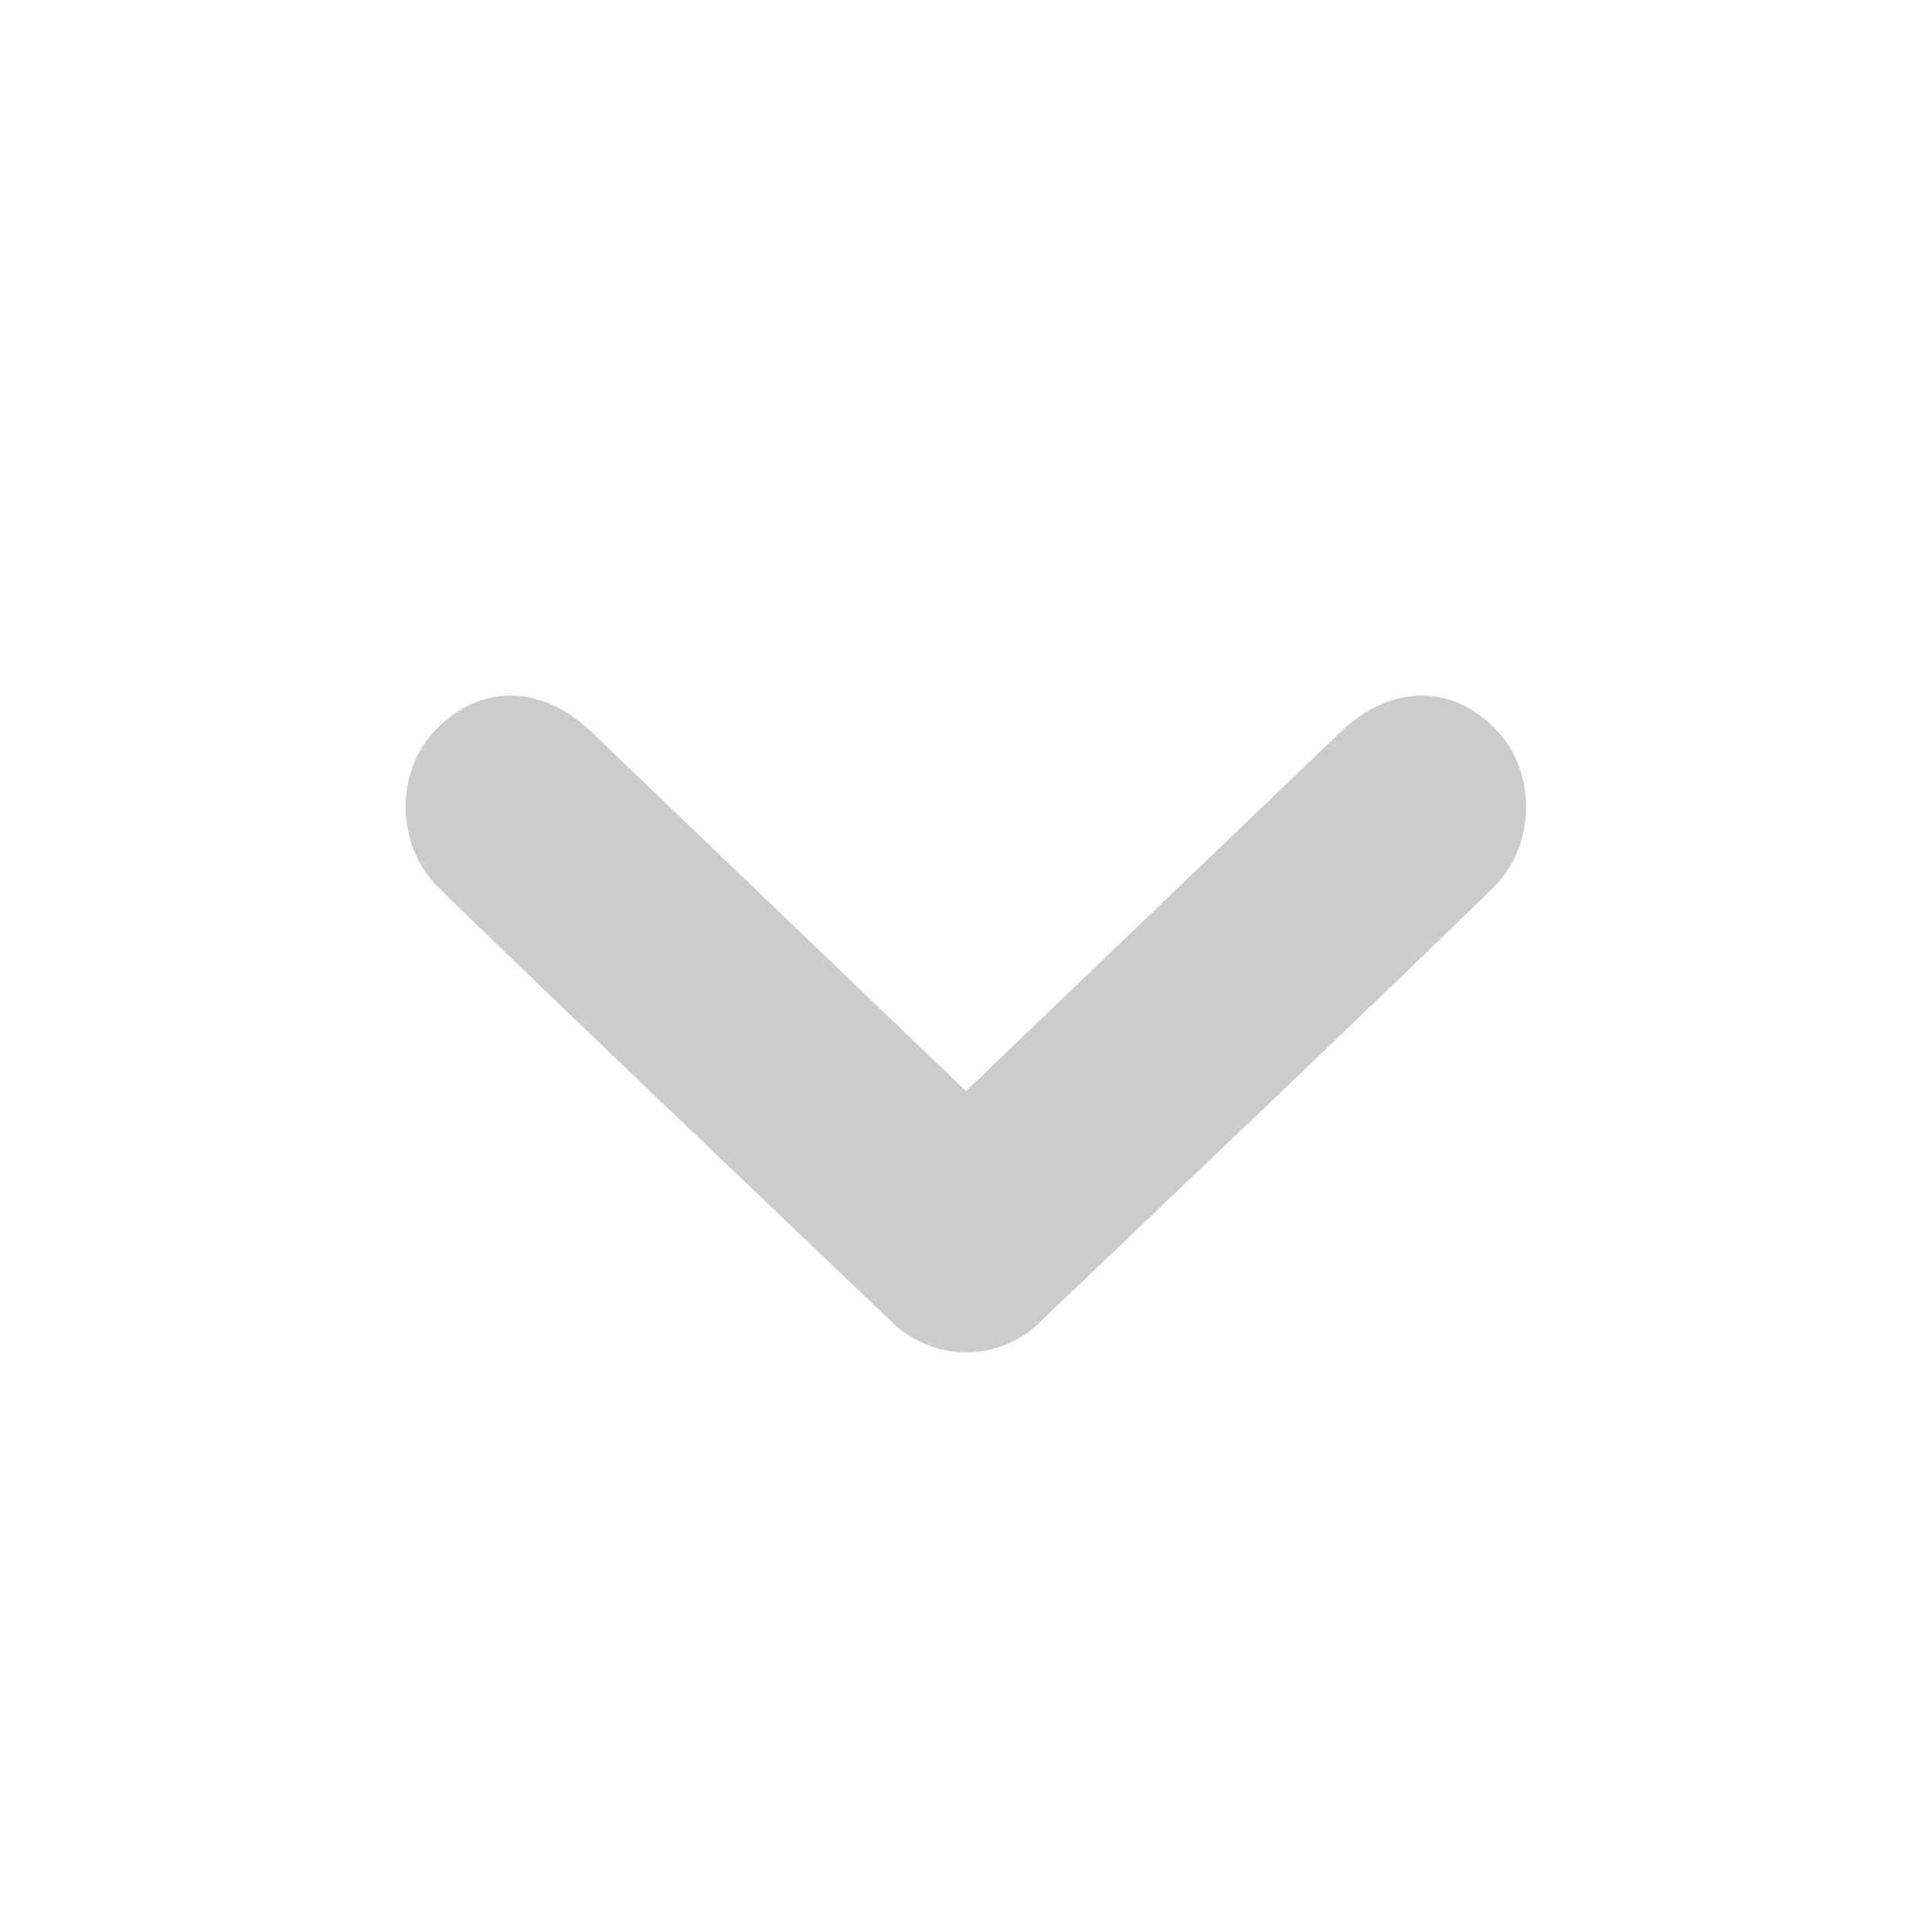
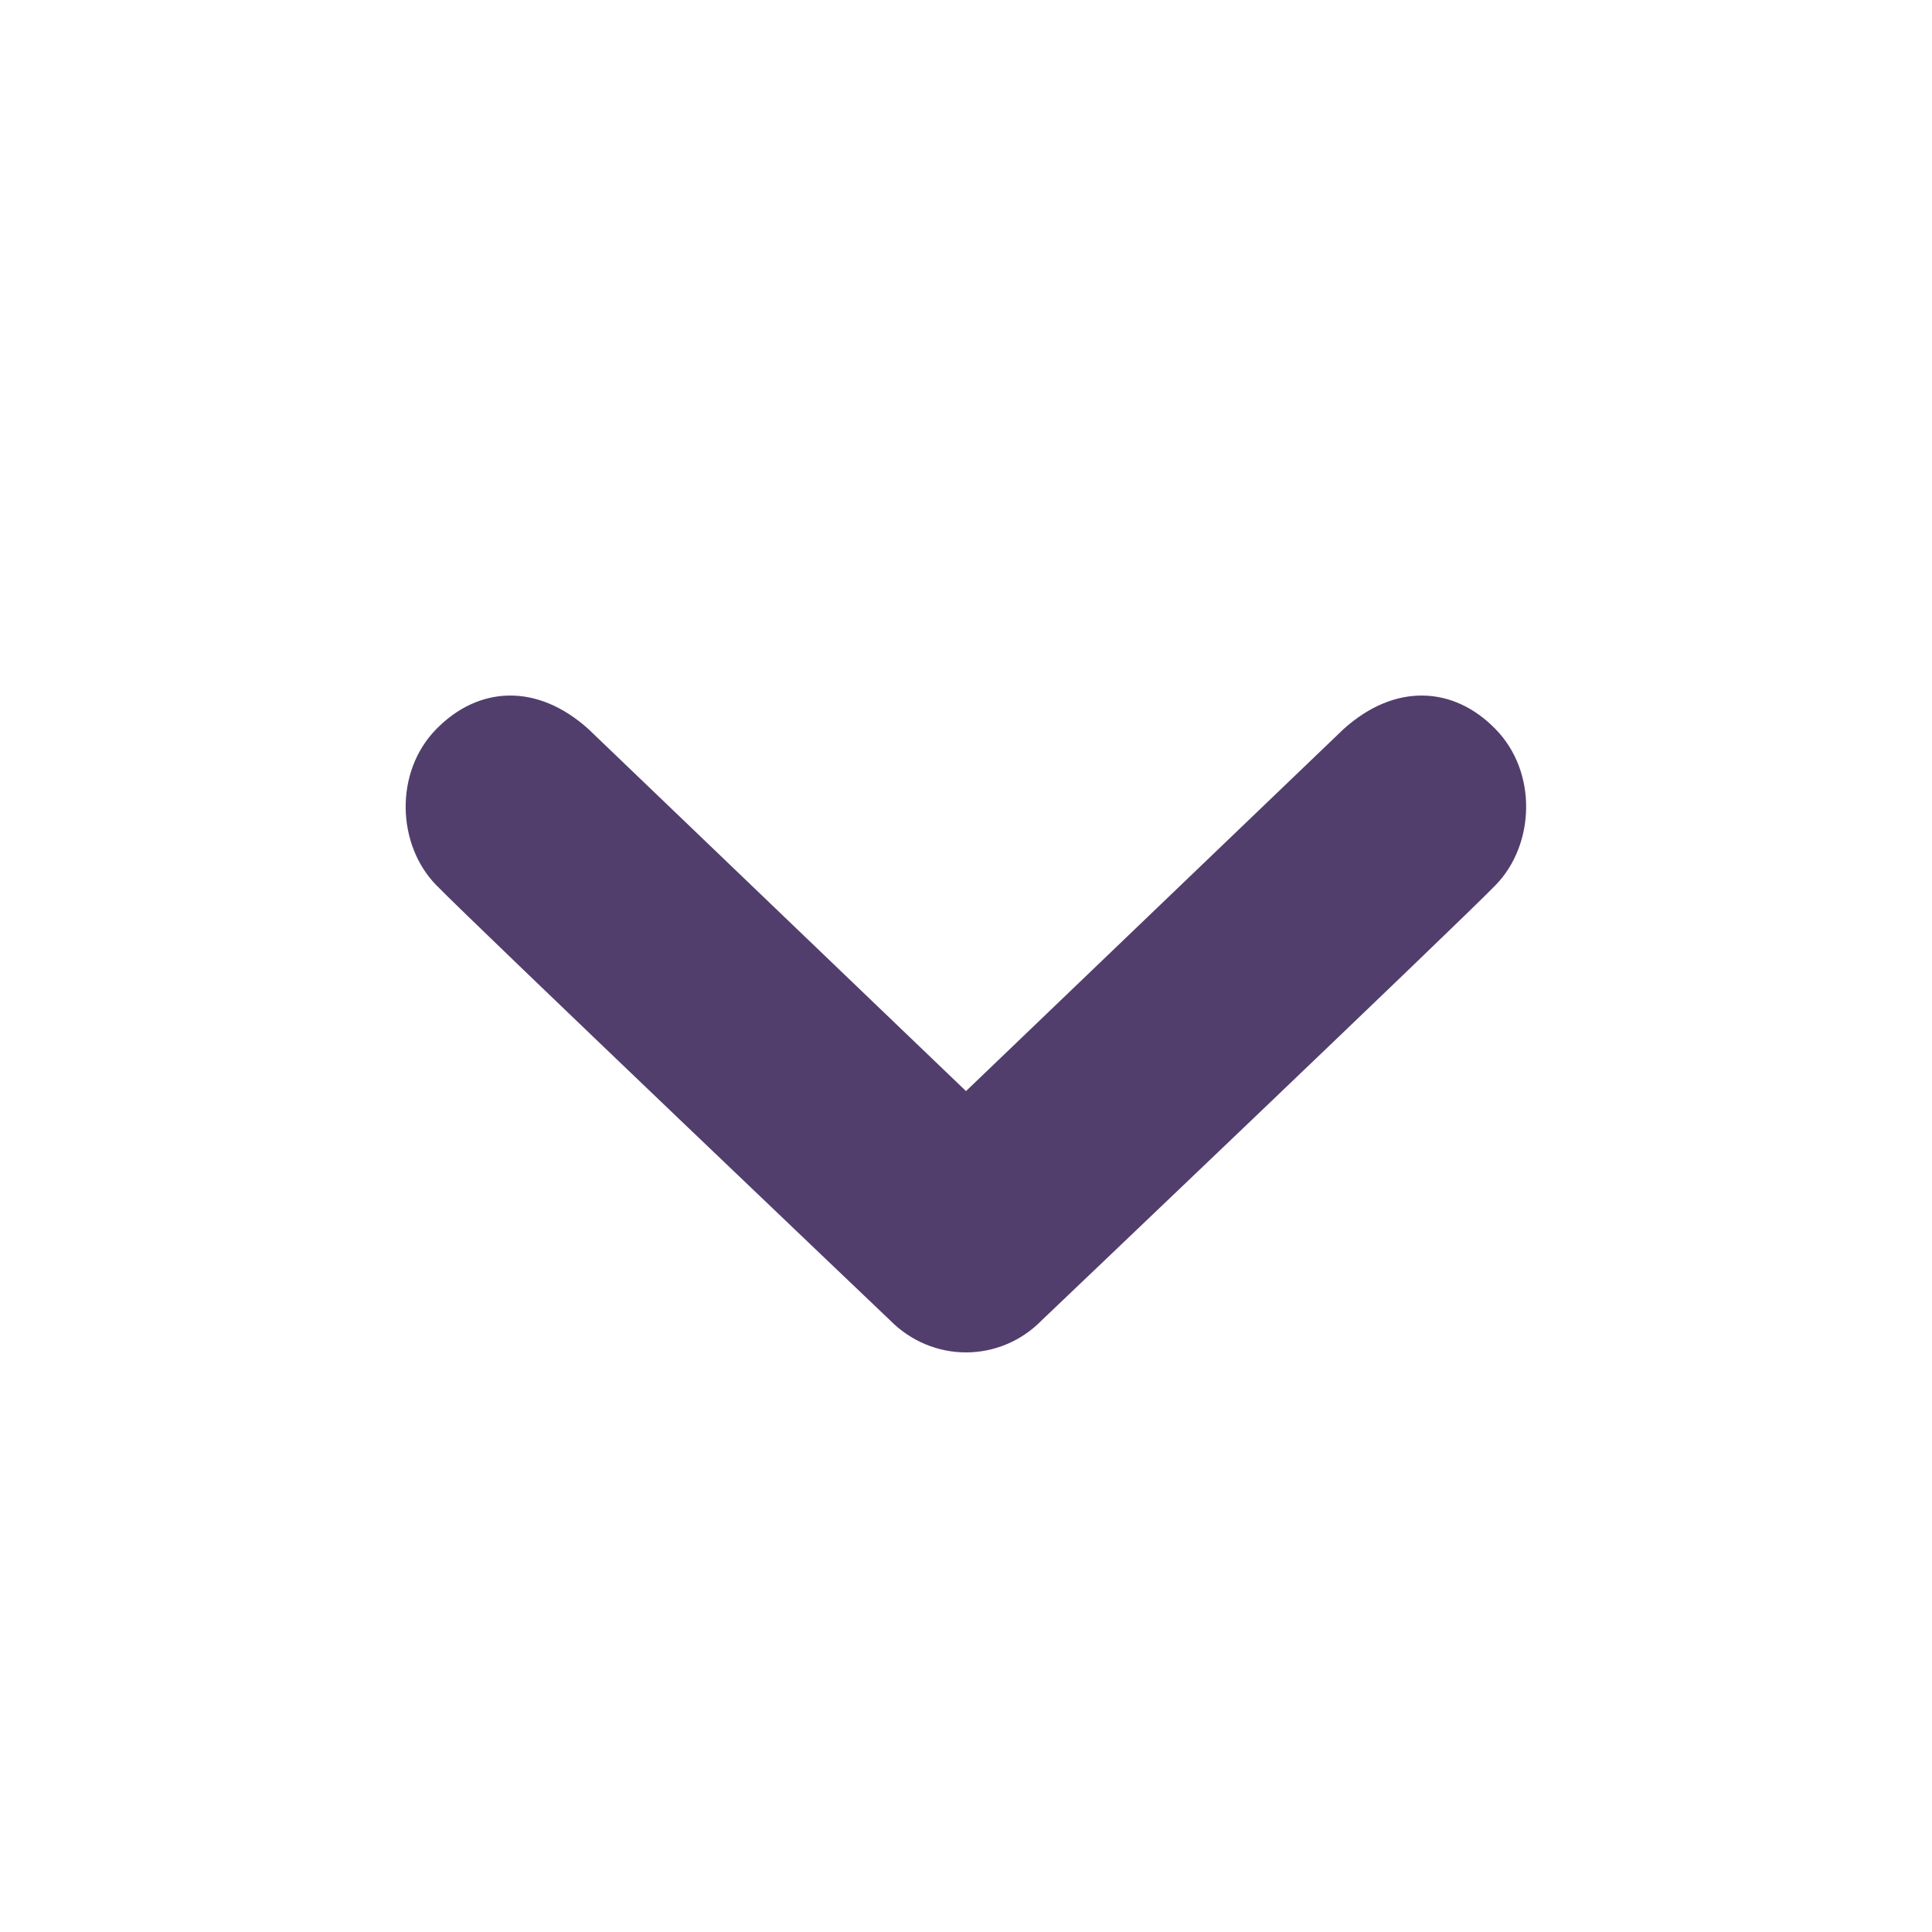
<svg xmlns="http://www.w3.org/2000/svg" height="20" width="20" viewBox="0 0 20 20" aria-hidden="true" focusable="false" class="css-tj5bde-Svg">
-   <path d="M4.516 7.548c0.436-0.446 1.043-0.481 1.576 0l3.908 3.747 3.908-3.747c0.533-0.481 1.141-0.446 1.574 0 0.436 0.445 0.408 1.197 0 1.615-0.406 0.418-4.695 4.502-4.695 4.502-0.217 0.223-0.502 0.335-0.787 0.335s-0.57-0.112-0.789-0.335c0 0-4.287-4.084-4.695-4.502s-0.436-1.17 0-1.615z" fill="#CCCCCC" />
+   <path d="M4.516 7.548c0.436-0.446 1.043-0.481 1.576 0l3.908 3.747 3.908-3.747c0.533-0.481 1.141-0.446 1.574 0 0.436 0.445 0.408 1.197 0 1.615-0.406 0.418-4.695 4.502-4.695 4.502-0.217 0.223-0.502 0.335-0.787 0.335s-0.57-0.112-0.789-0.335c0 0-4.287-4.084-4.695-4.502s-0.436-1.17 0-1.615z" fill="#513E6D" />
</svg>
